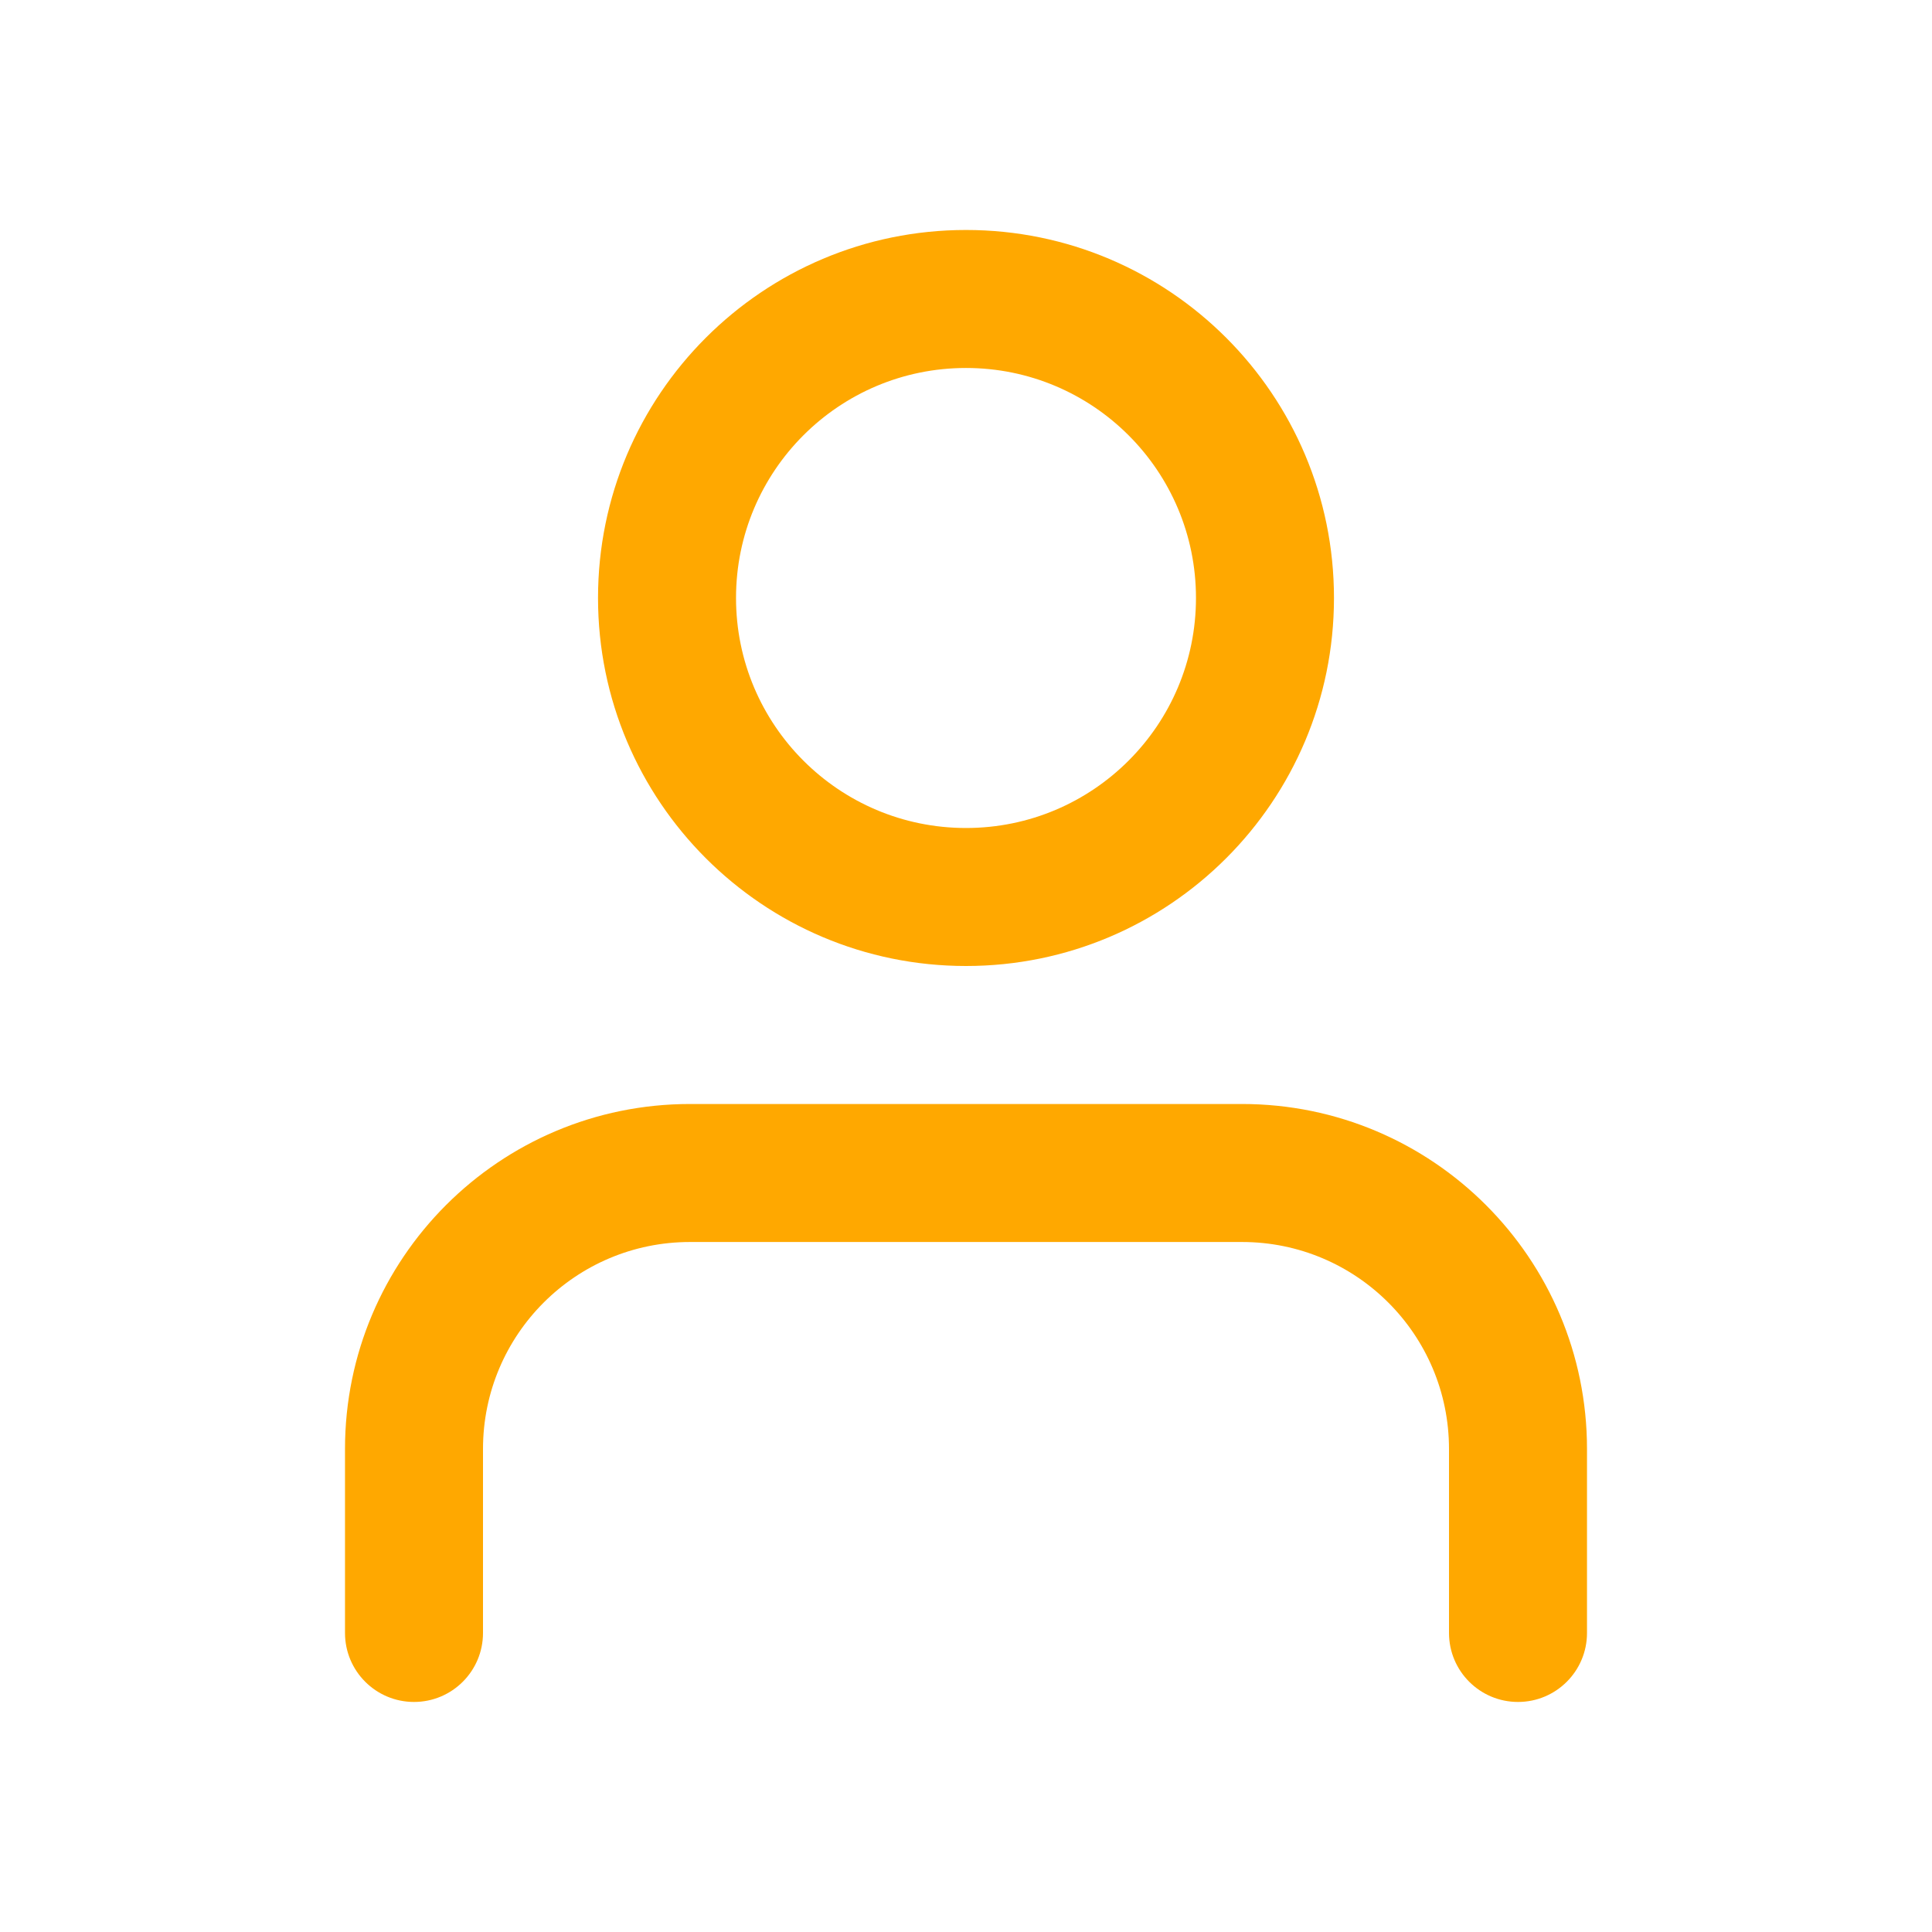
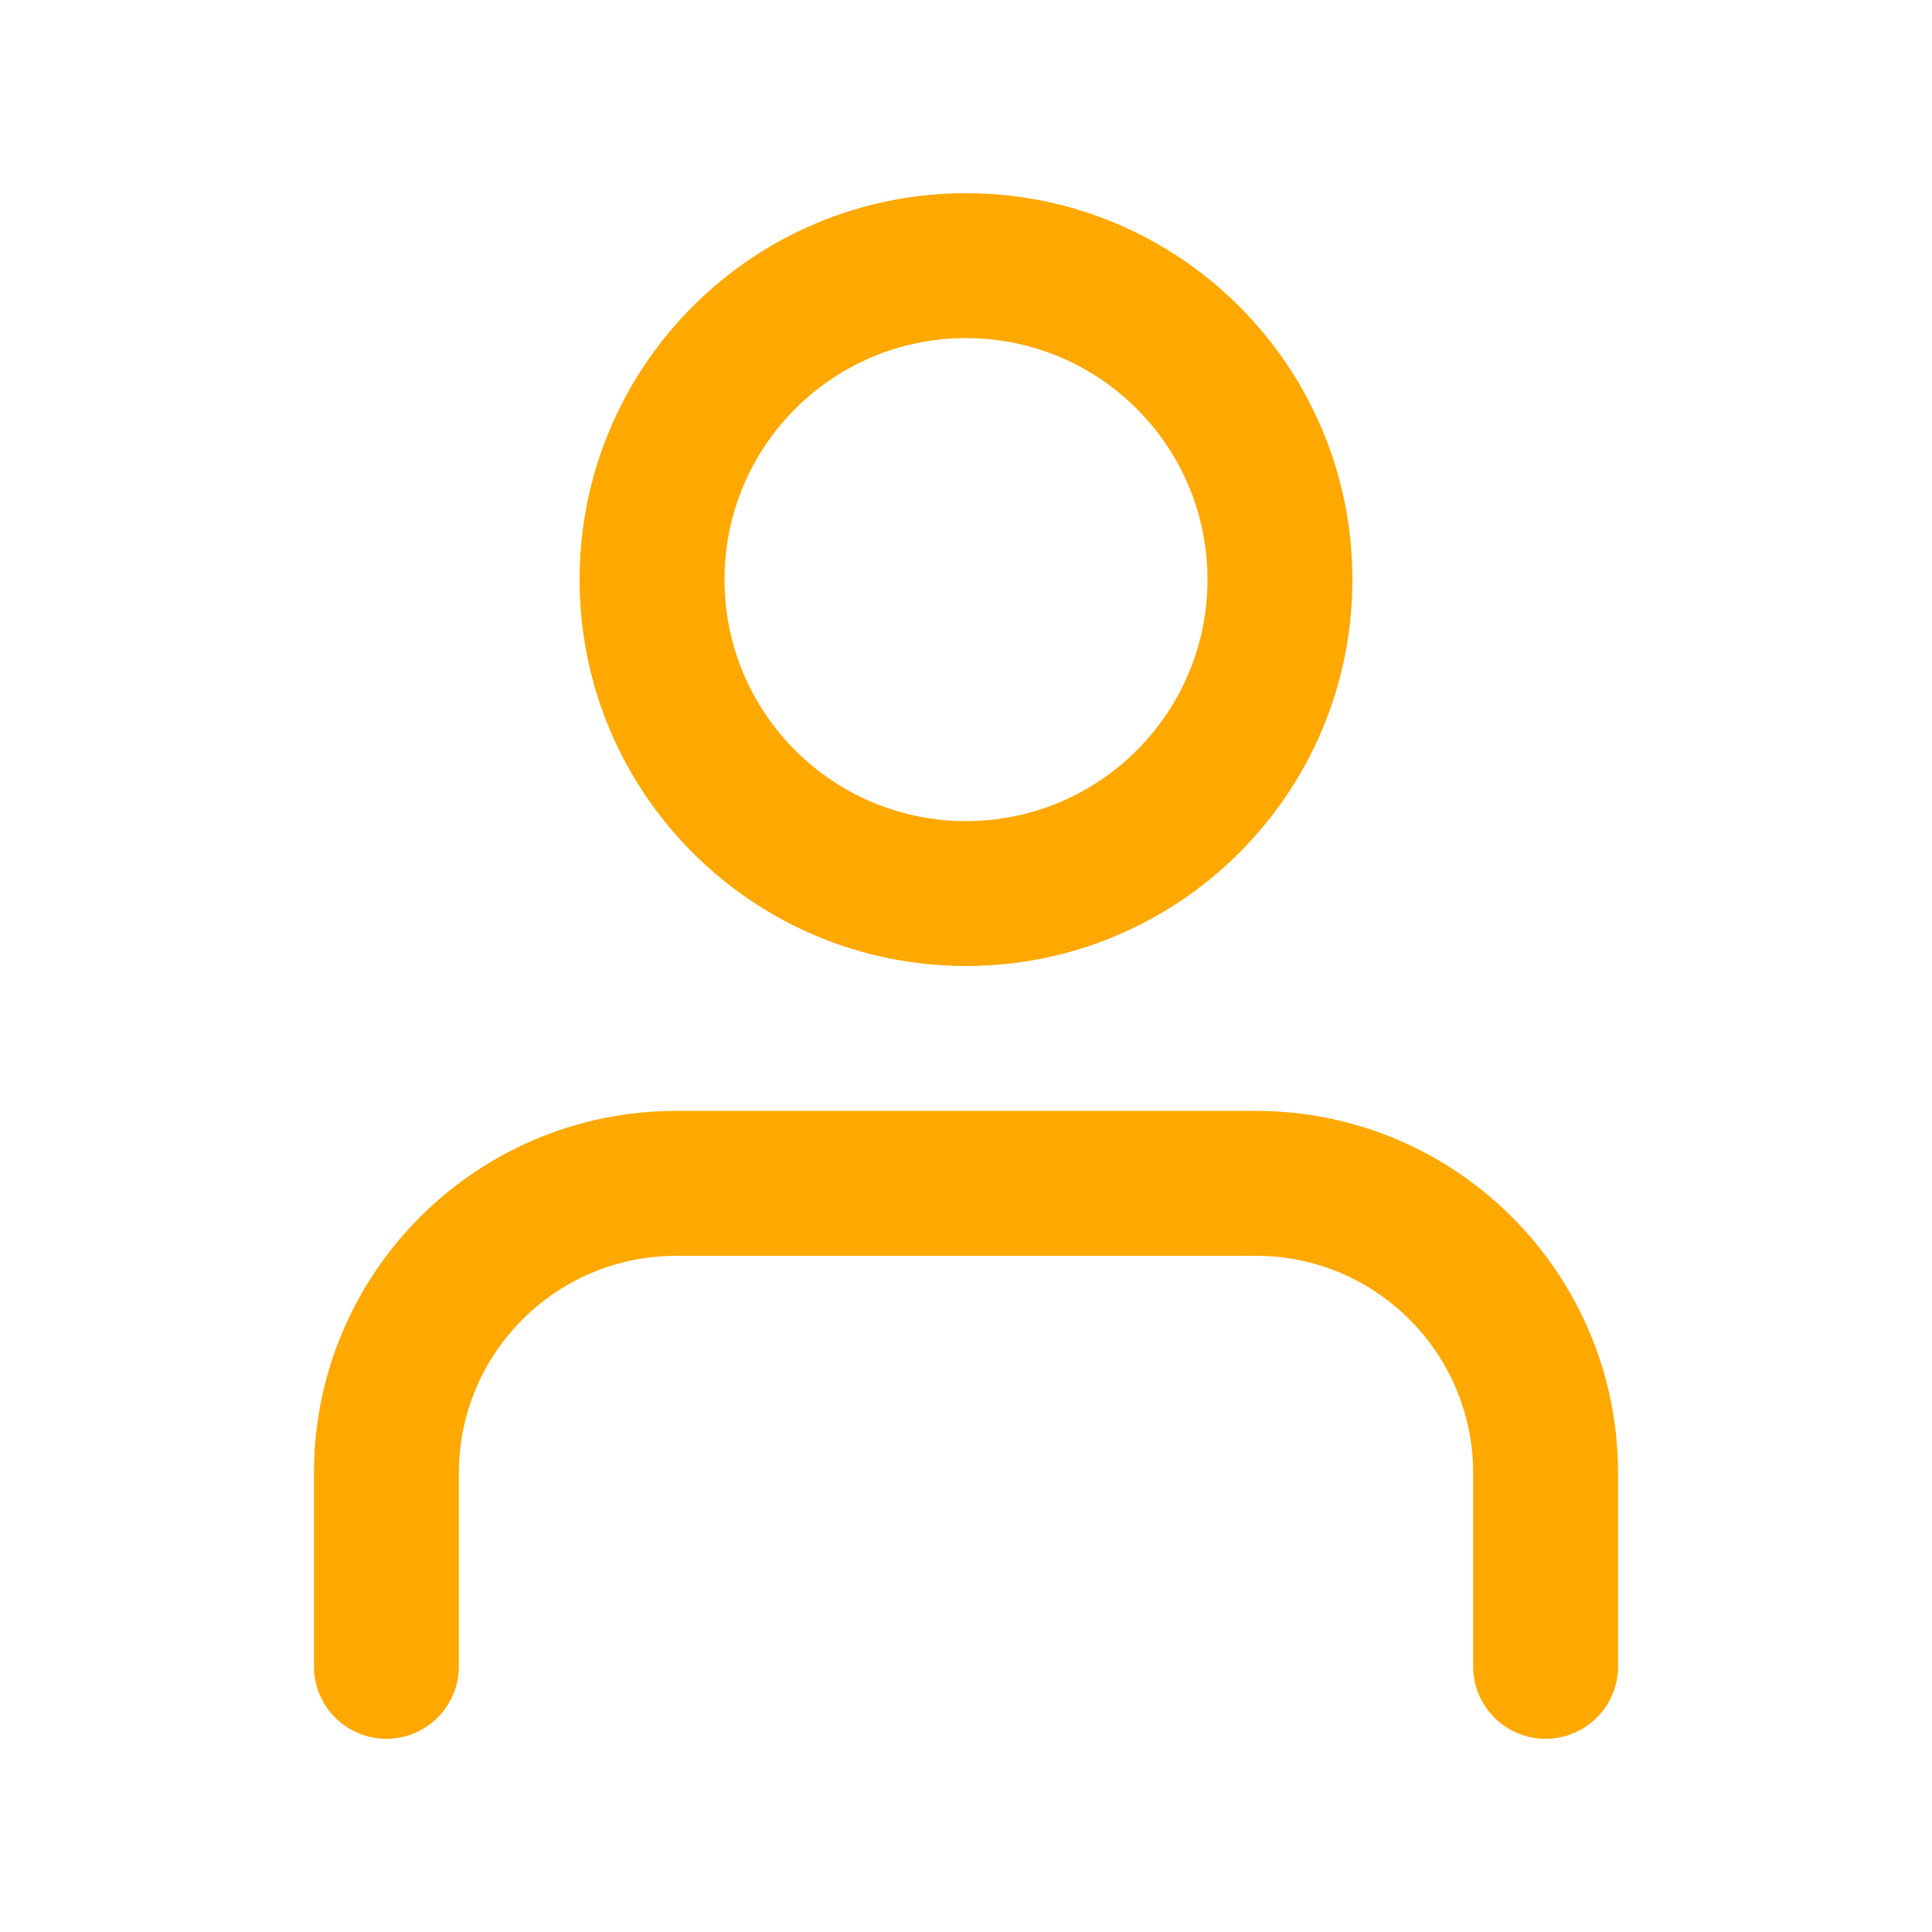
- <svg xmlns="http://www.w3.org/2000/svg" width="28" height="28" viewBox="0 0 28 28" fill="none">
-   <path fill-rule="evenodd" clip-rule="evenodd" d="M14 14C16.945 14 19.333 11.612 19.333 8.666C19.333 5.721 16.945 3.333 14 3.333C11.055 3.333 8.667 5.721 8.667 8.666C8.667 11.612 11.055 14 14 14ZM17.333 8.666C17.333 10.507 15.841 12 14 12C12.159 12 10.667 10.507 10.667 8.666C10.667 6.825 12.159 5.333 14 5.333C15.841 5.333 17.333 6.825 17.333 8.666Z" fill="#FFA800" />
-   <path d="M10 16C7.239 16 5 18.238 5 21V23.666C5 24.219 5.448 24.666 6 24.666C6.552 24.666 7 24.219 7 23.666V21C7 19.343 8.343 18 10 18H18C19.657 18 21 19.343 21 21V23.666C21 24.219 21.448 24.666 22 24.666C22.552 24.666 23 24.219 23 23.666V21C23 18.238 20.761 16 18 16H10Z" fill="#FFA800" />
+ <svg xmlns="http://www.w3.org/2000/svg" width="24" height="24" viewBox="0 0 24 24" fill="none">
+   <path fill-rule="evenodd" clip-rule="evenodd" d="M12 12C14.651 12 16.8 9.851 16.8 7.2C16.8 4.549 14.651 2.4 12 2.4C9.349 2.4 7.2 4.549 7.2 7.2C7.2 9.851 9.349 12 12 12ZM15 7.2C15 8.857 13.657 10.2 12 10.2C10.343 10.2 9 8.857 9 7.2C9 5.543 10.343 4.2 12 4.2C13.657 4.2 15 5.543 15 7.2Z" fill="#FFA800" />
+   <path d="M8.4 13.8C5.915 13.8 3.9 15.815 3.9 18.3V20.7C3.9 21.197 4.303 21.6 4.8 21.6C5.297 21.6 5.7 21.197 5.7 20.7V18.3C5.7 16.809 6.909 15.6 8.4 15.6H15.6C17.091 15.6 18.3 16.809 18.3 18.3V20.7C18.3 21.197 18.703 21.6 19.2 21.6C19.697 21.6 20.1 21.197 20.1 20.7V18.3C20.1 15.815 18.085 13.8 15.6 13.8H8.4Z" fill="#FFA800" />
</svg>
